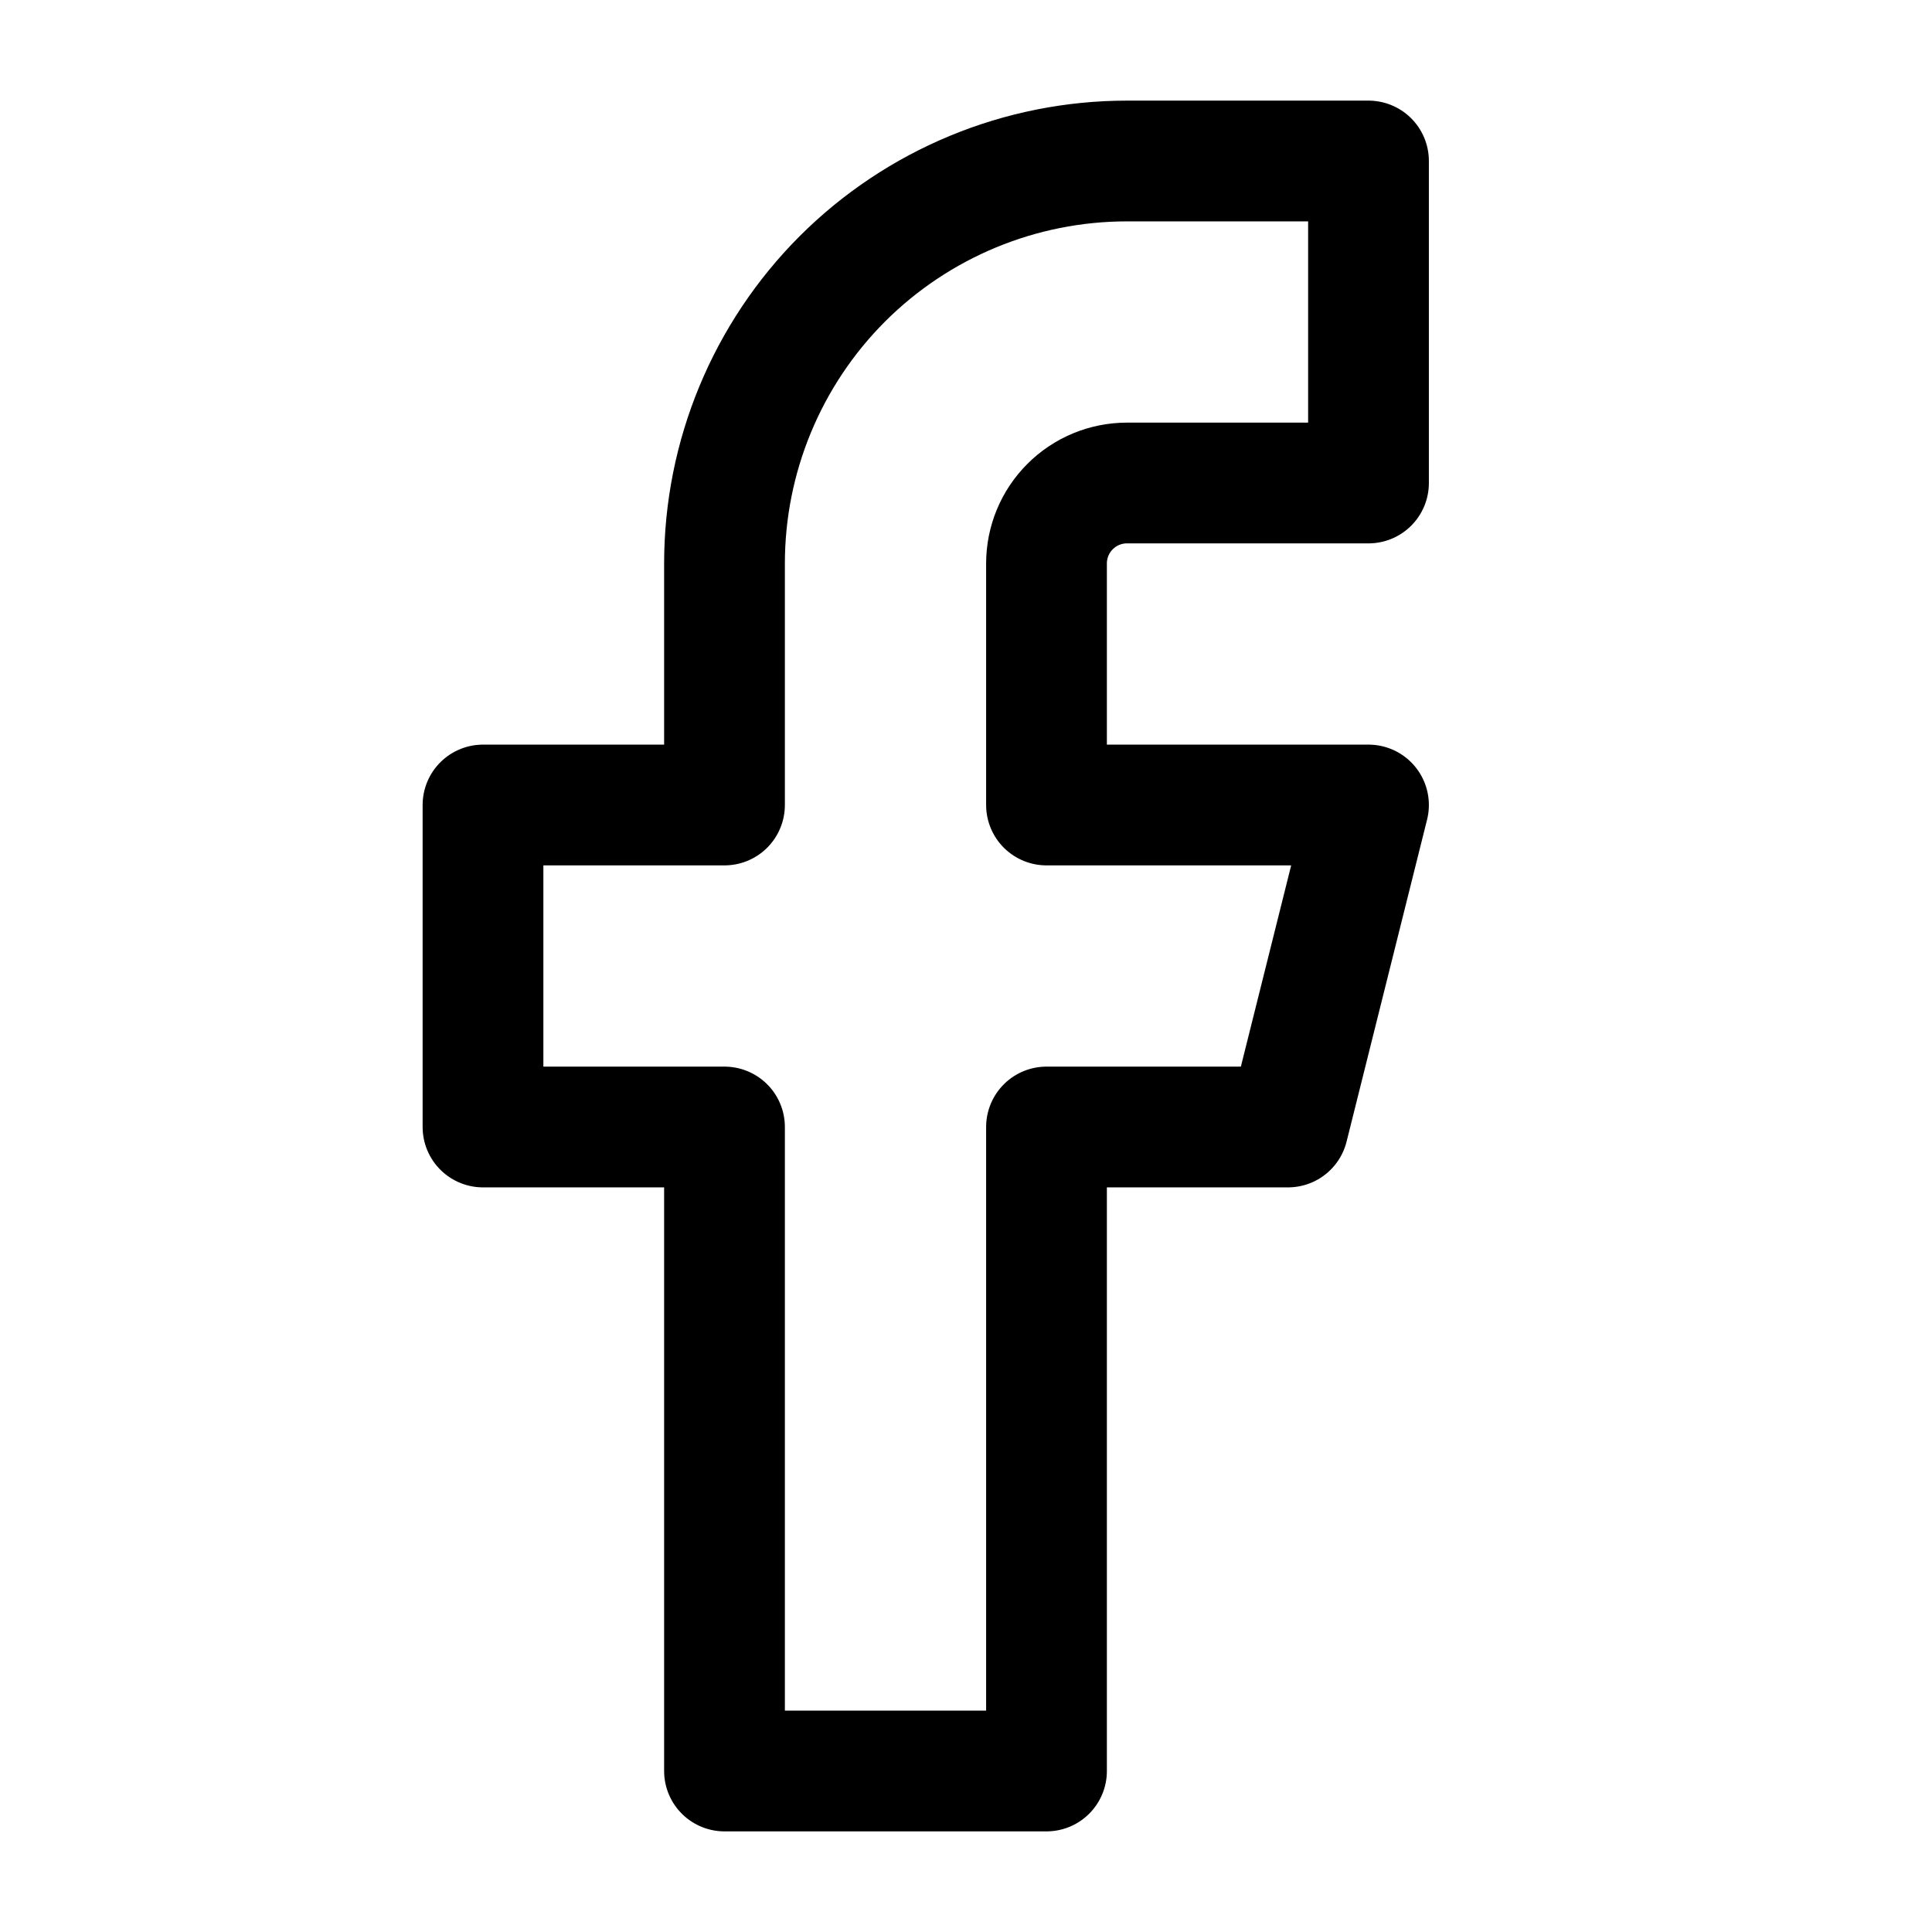
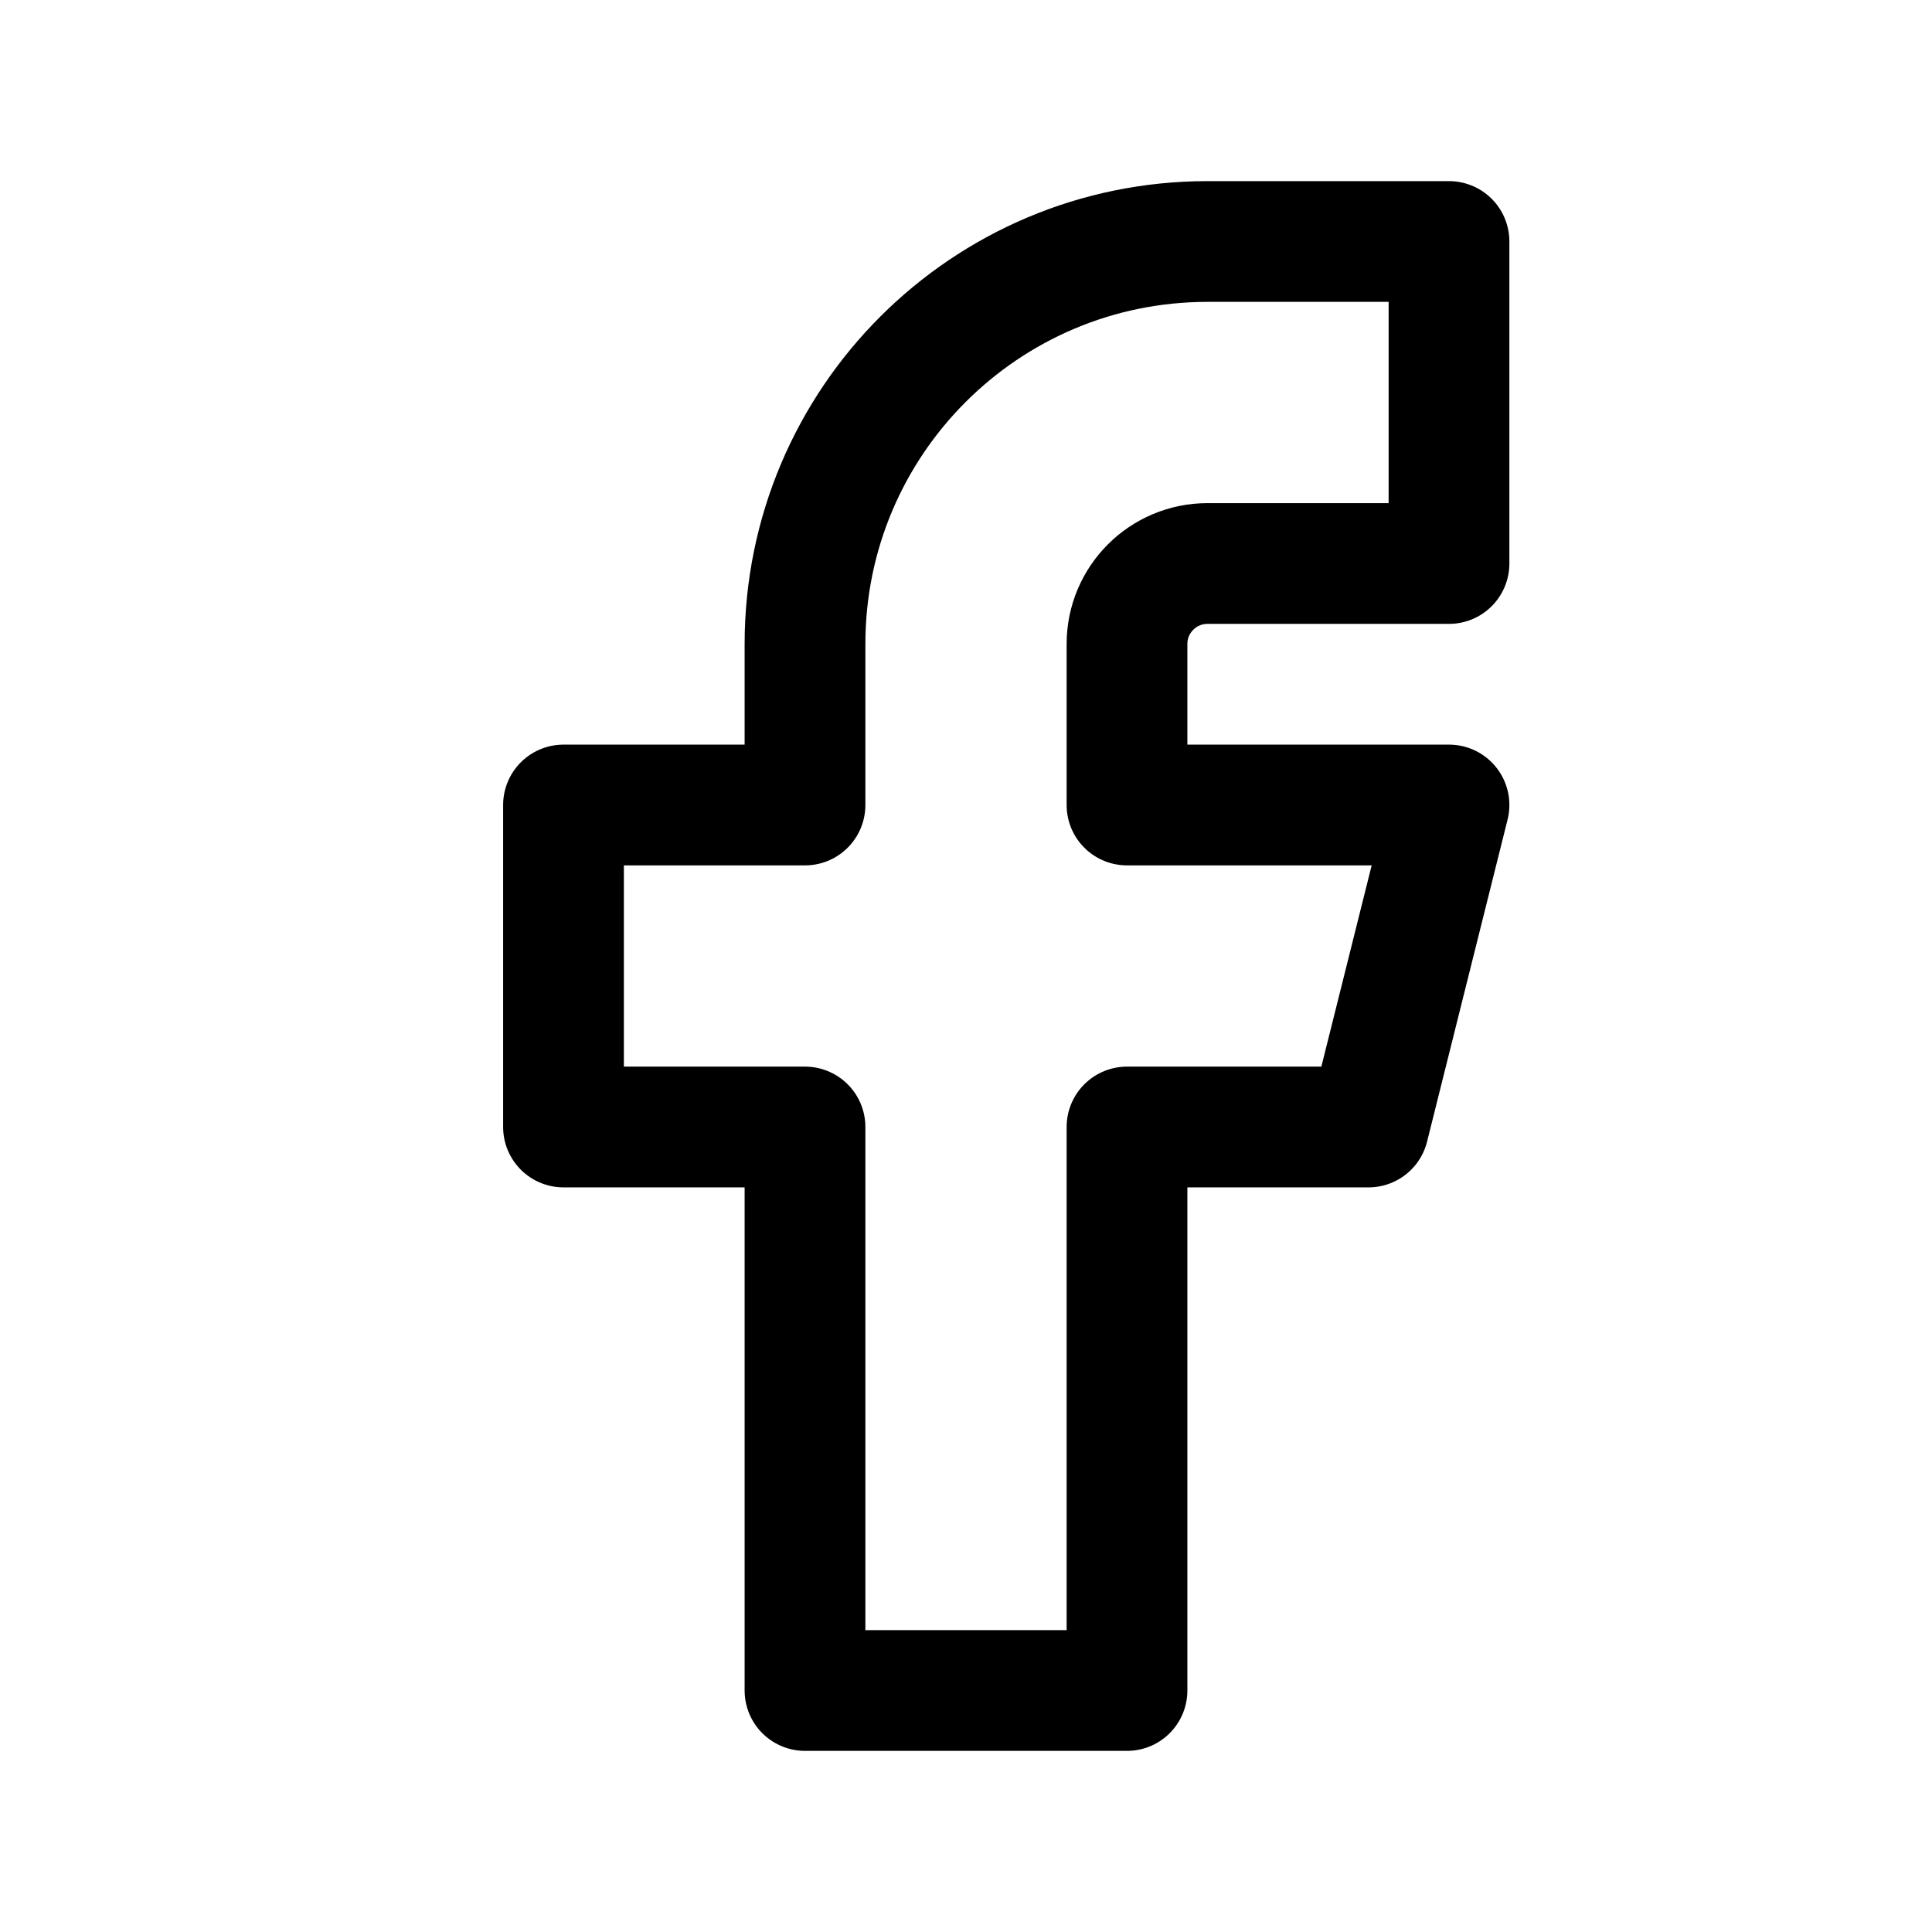
- <svg xmlns="http://www.w3.org/2000/svg" width="24px" height="24px" viewBox="0 0 24 24" fill="none">
-   <path d="M17 2H14C12.674 2 11.402 2.527 10.464 3.464C9.527 4.402 9 5.674 9 7V10H6V14H9V22H13V14H16L17 10H13V7C13 6.735 13.105 6.48 13.293 6.293C13.48 6.105 13.735 6 14 6H17V2Z" stroke="currentColor" stroke-width="1.5" stroke-linecap="round" stroke-linejoin="round" />
+ <svg xmlns="http://www.w3.org/2000/svg" width="24" height="24" fill="none" stroke="currentColor" stroke-linecap="round" stroke-linejoin="round" stroke-width="1.5">
+   <path stroke="none" d="M0 0h24v24H0z" />
+   <path d="M7 10v4h3v7h4v-7h3l1-4h-4V8a1 1 0 0 1 1-1h3V3h-3a5 5 0 0 0-5 5v2H7" />
</svg>
